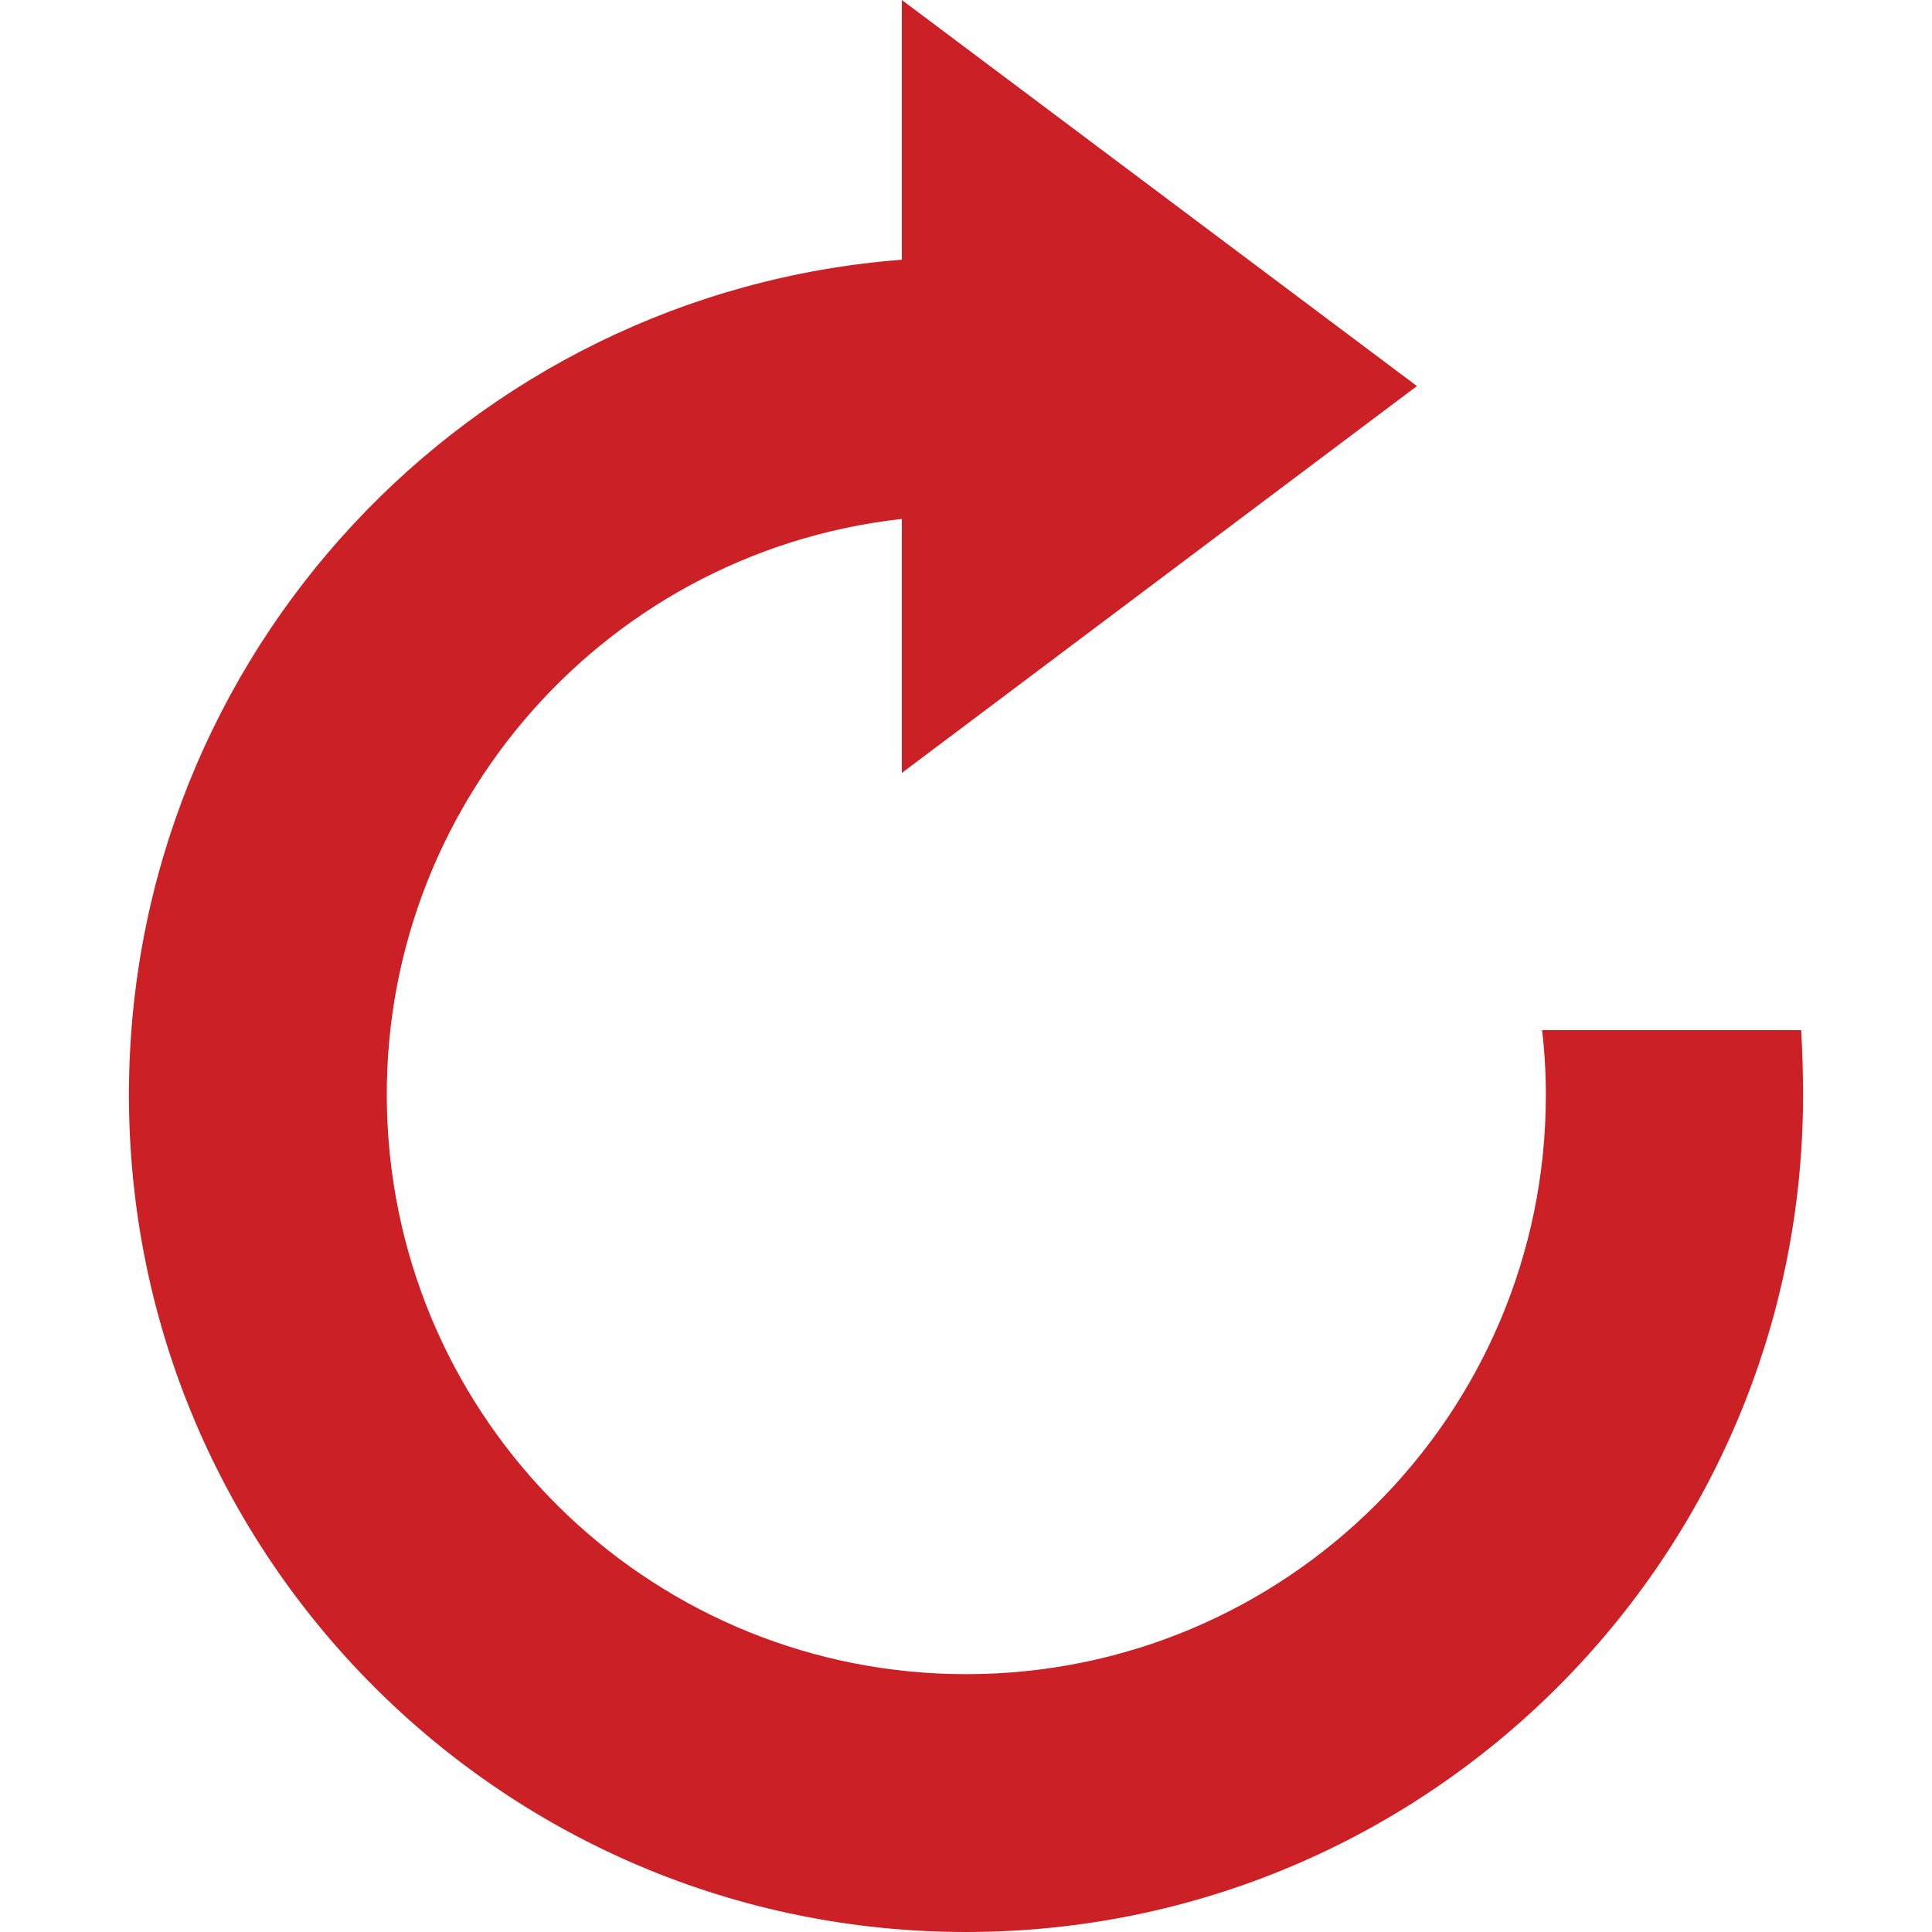
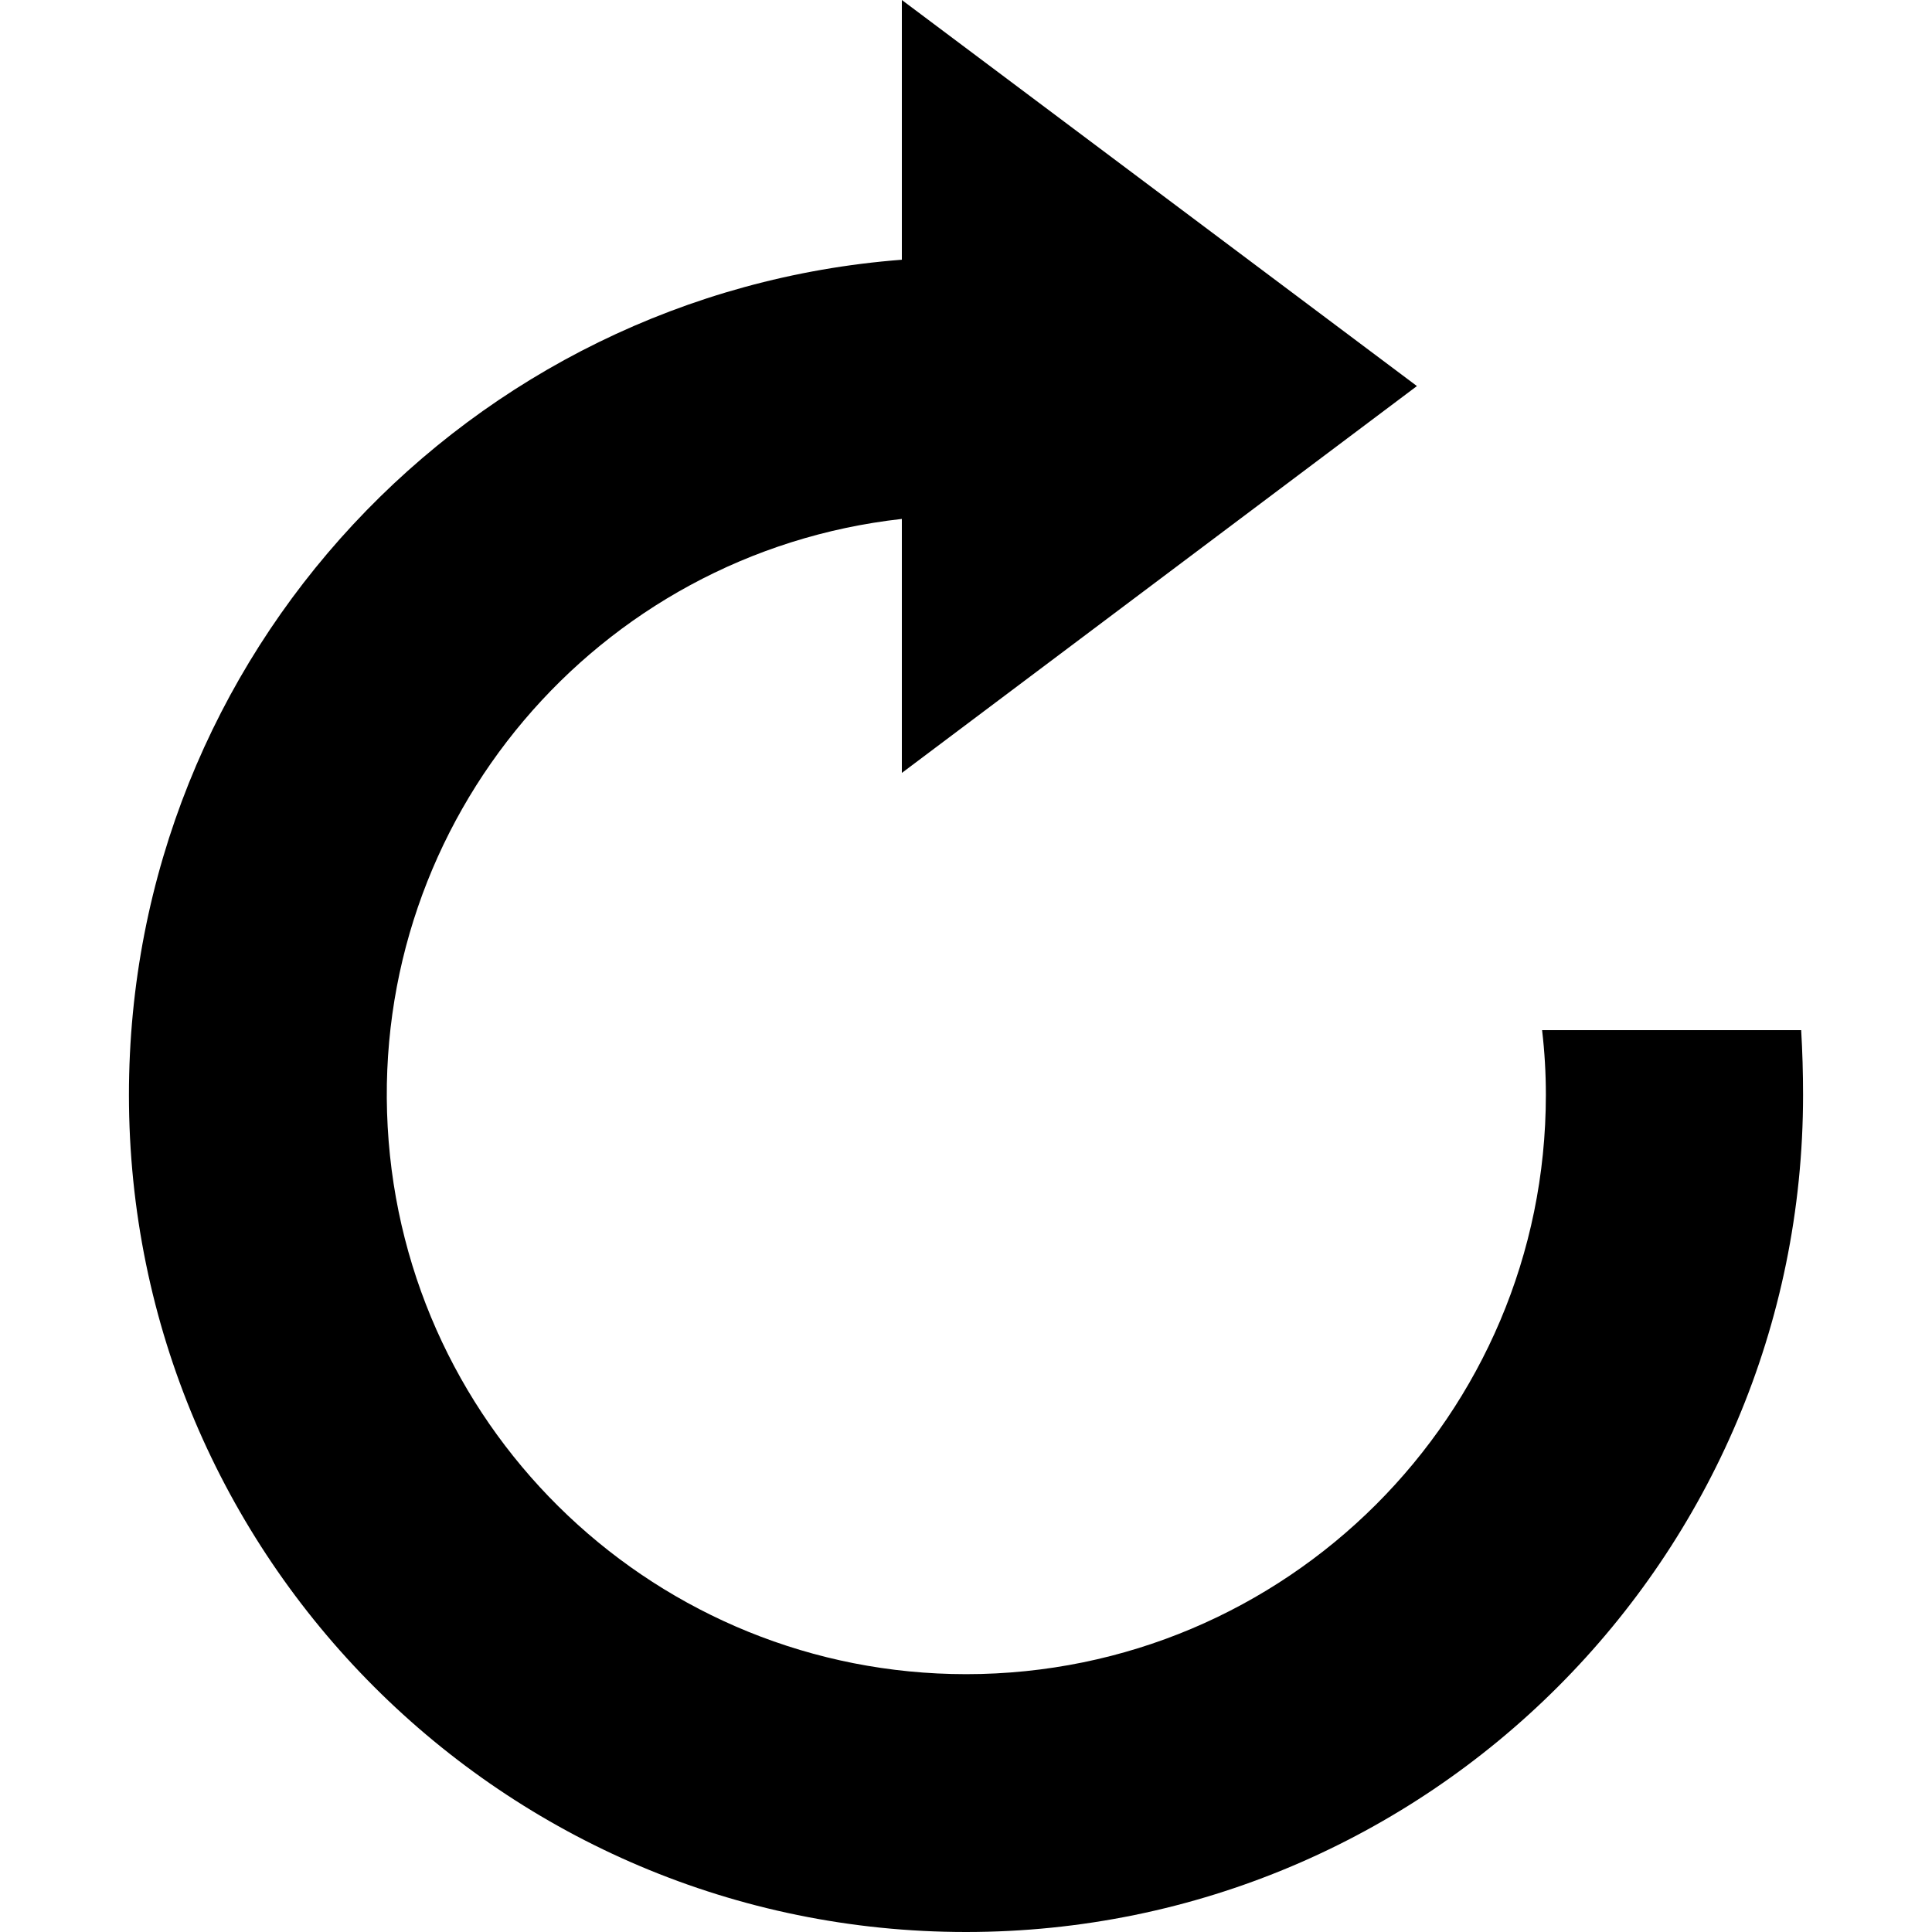
<svg xmlns="http://www.w3.org/2000/svg" id="Layer_1" data-name="Layer 1" viewBox="0 0 512 512">
-   <path d="M408.67,273a146,146,0,0,1,1,17.17c0,84.83-68.83,153.5-153.67,153.5a153.55,153.55,0,0,1-17-306.15v67.31L375.5,102.31,239,0V68.83C124.33,77.66,34.17,173.31,34.17,290.17,34.17,412.67,133.5,512,256,512s221.83-99.33,221.83-221.83c0-5.83-.17-11.5-.5-17.17Zm0,0" fill="#cb2026" fill-rule="evenodd" />
+   <path d="M408.67,273a146,146,0,0,1,1,17.17c0,84.83-68.83,153.5-153.67,153.5a153.55,153.55,0,0,1-17-306.15v67.31L375.5,102.31,239,0V68.83C124.33,77.66,34.17,173.31,34.17,290.17,34.17,412.67,133.5,512,256,512s221.83-99.33,221.83-221.83c0-5.83-.17-11.5-.5-17.17Zm0,0" fill-rule="evenodd" />
</svg>
